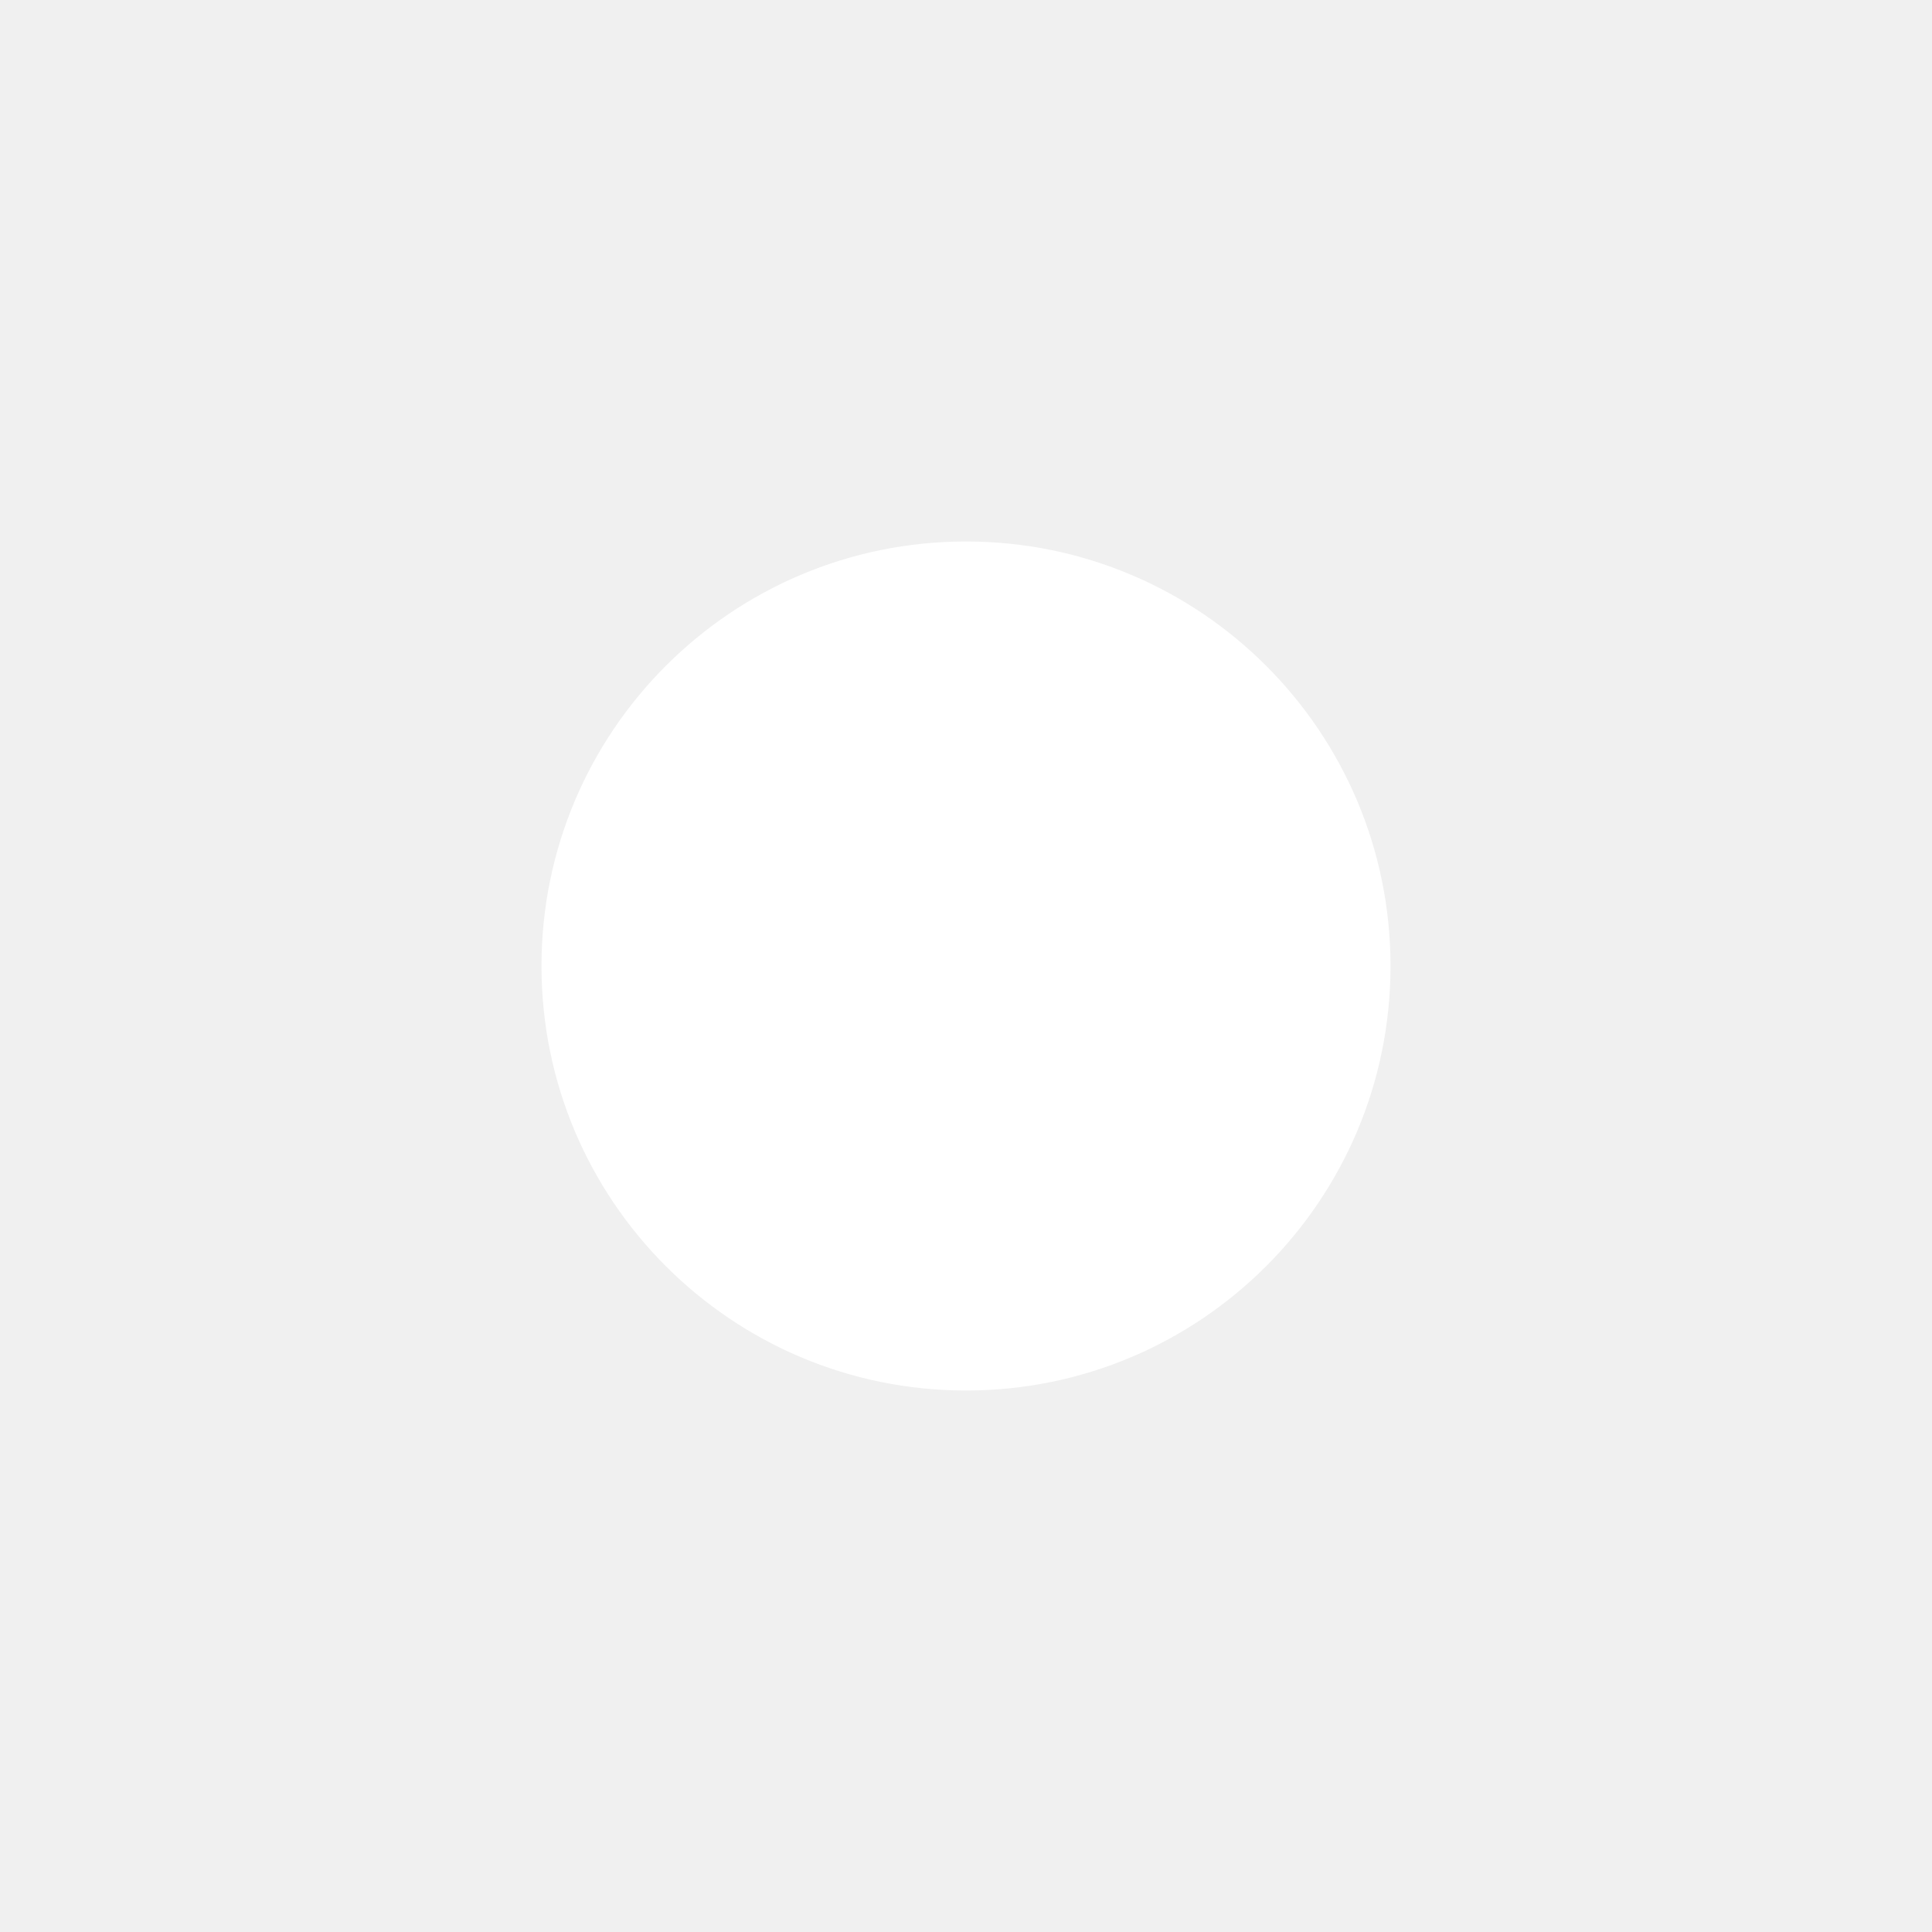
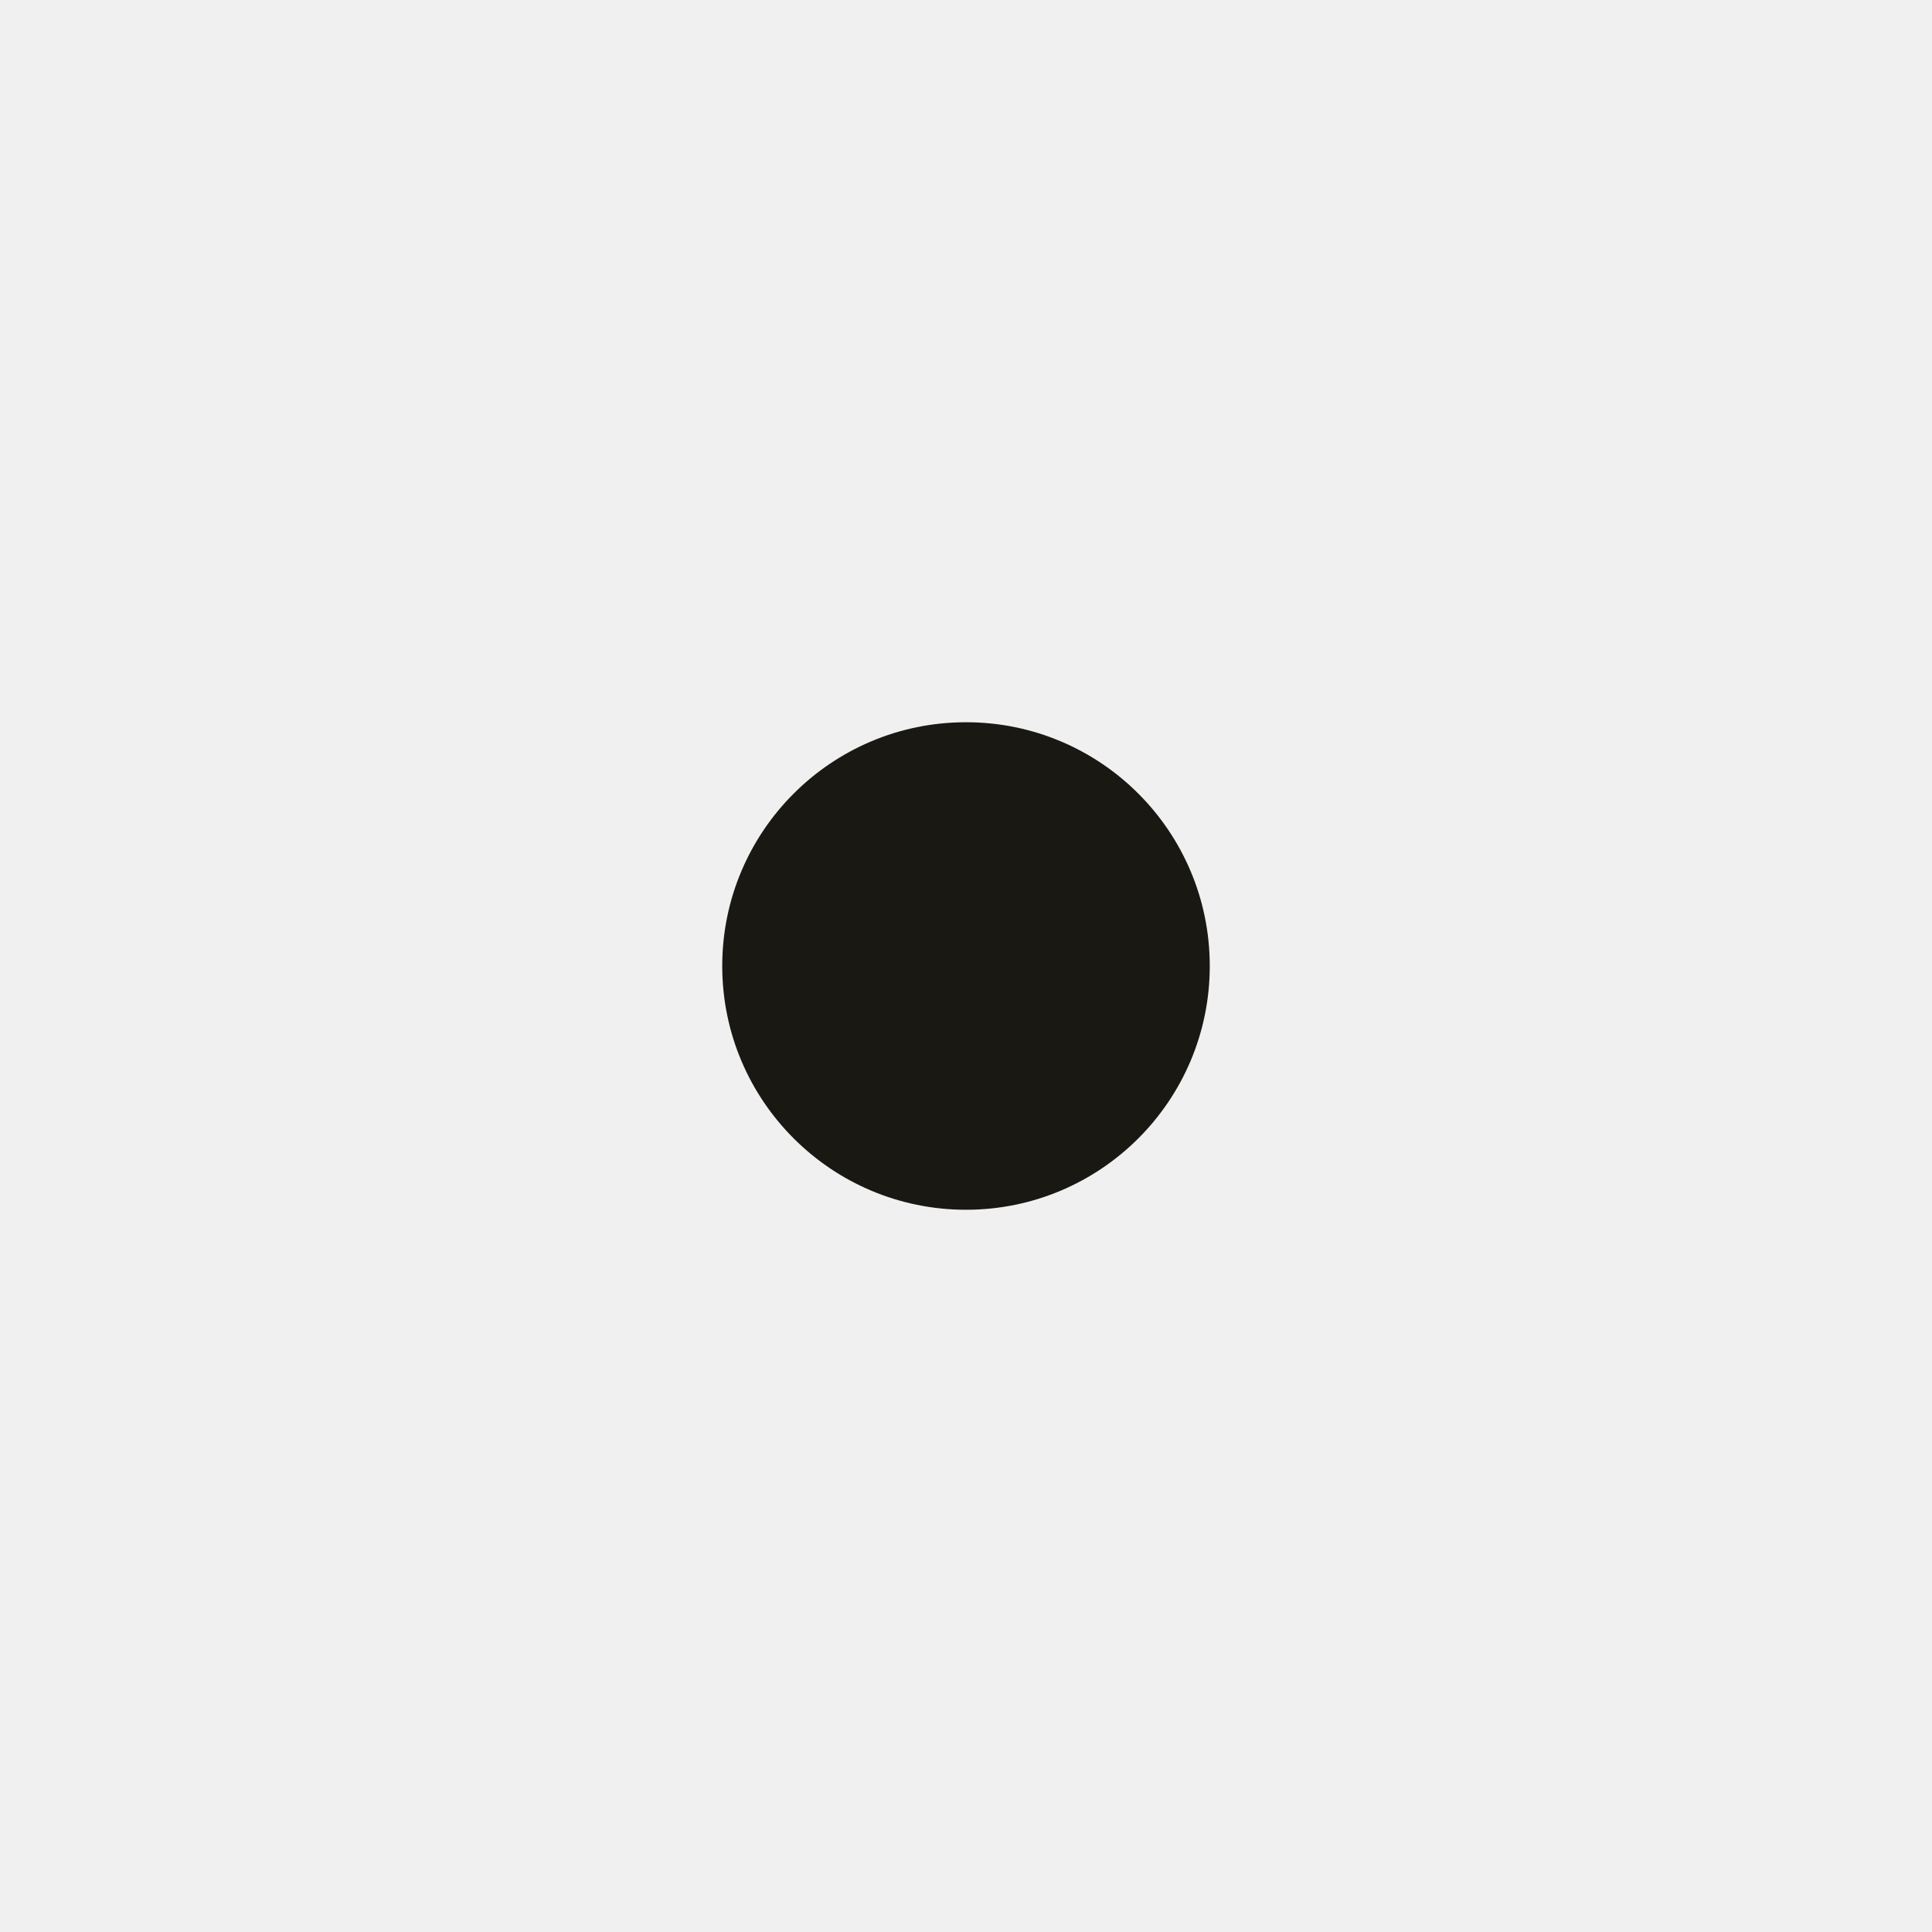
<svg xmlns="http://www.w3.org/2000/svg" width="512" height="512" viewBox="0 0 512 512" fill="none" version="1.1" id="svg4">
  <defs id="defs8" />
-   <path fill-rule="evenodd" clip-rule="evenodd" d="m 368.5,256 c 0,62.132 -50.368,112.5 -112.5,112.5 -62.132,0 -112.5,-50.368 -112.5,-112.5 0,-62.132 50.368,-112.5 112.5,-112.5 62.132,0 112.5,50.368 112.5,112.5 z" fill="white" id="path2" style="fill:#ffffff;fill-opacity:1;stroke-width:0.5" />
+   <circle style="opacity:0.999;fill:#191813;fill-opacity:1;stroke-width:3.78;stroke-linecap:square;paint-order:markers stroke fill;" id="path830" cx="256" cy="256" r="64.599" />
</svg>
